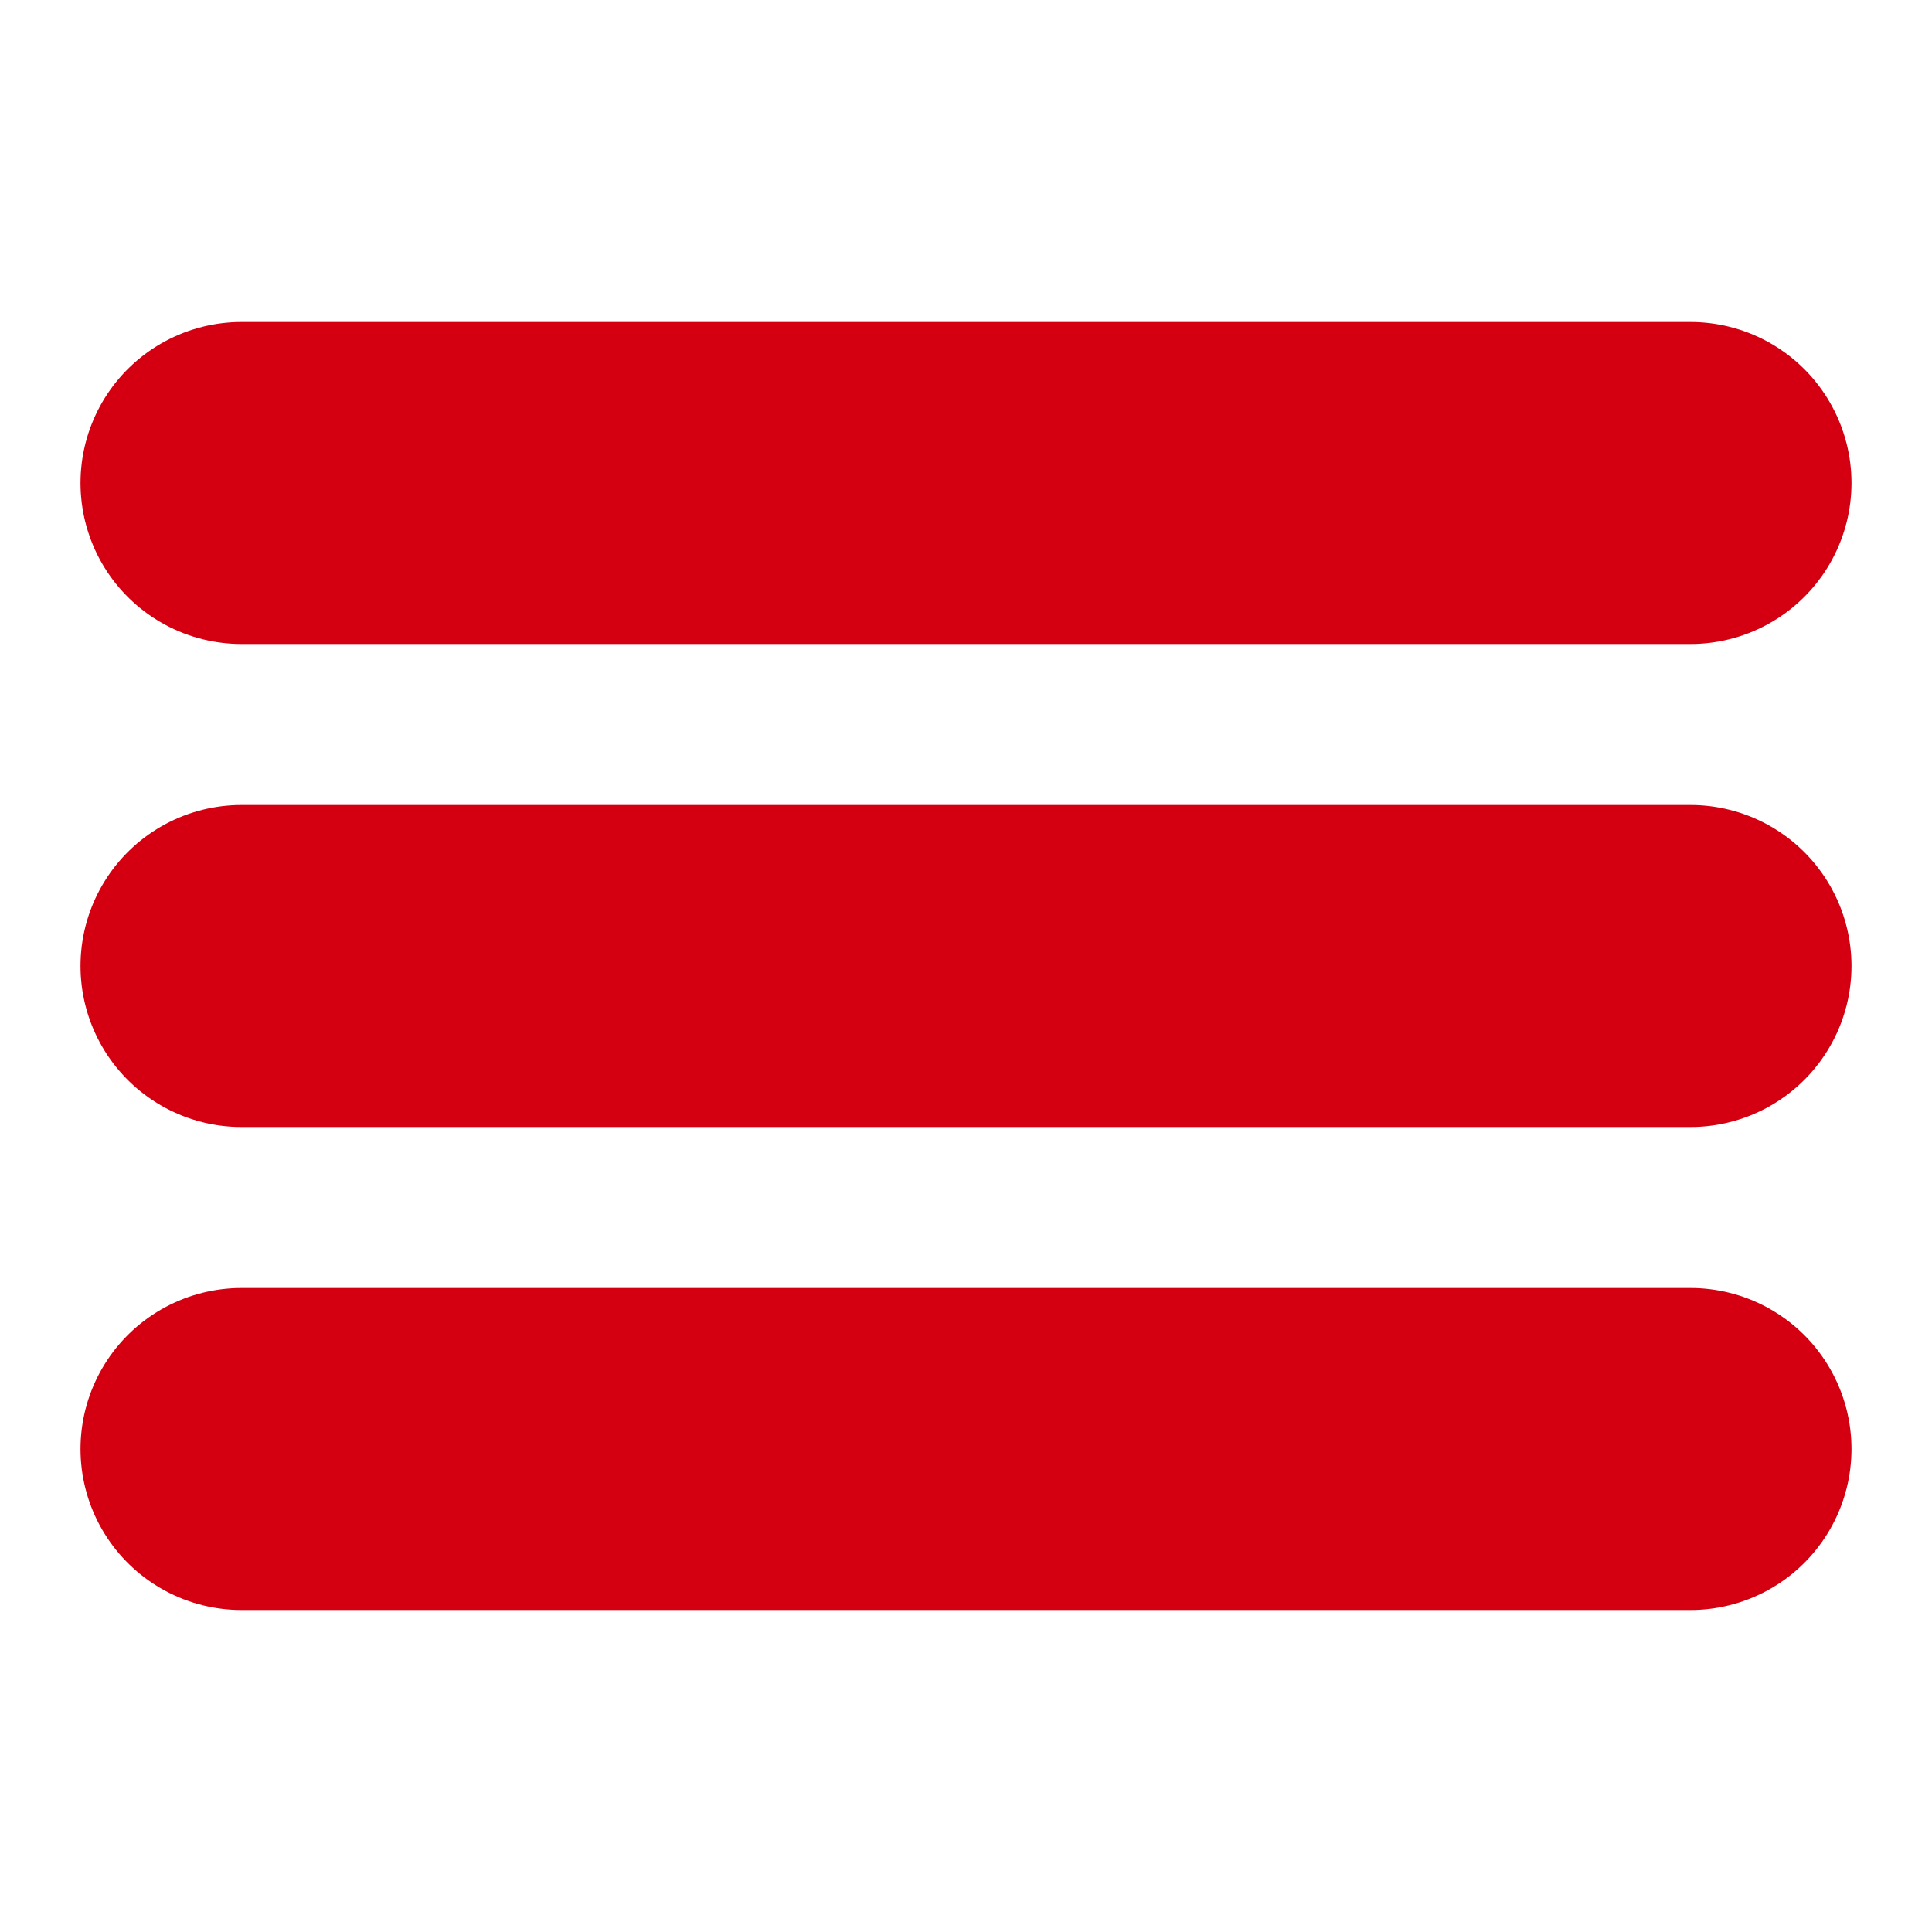
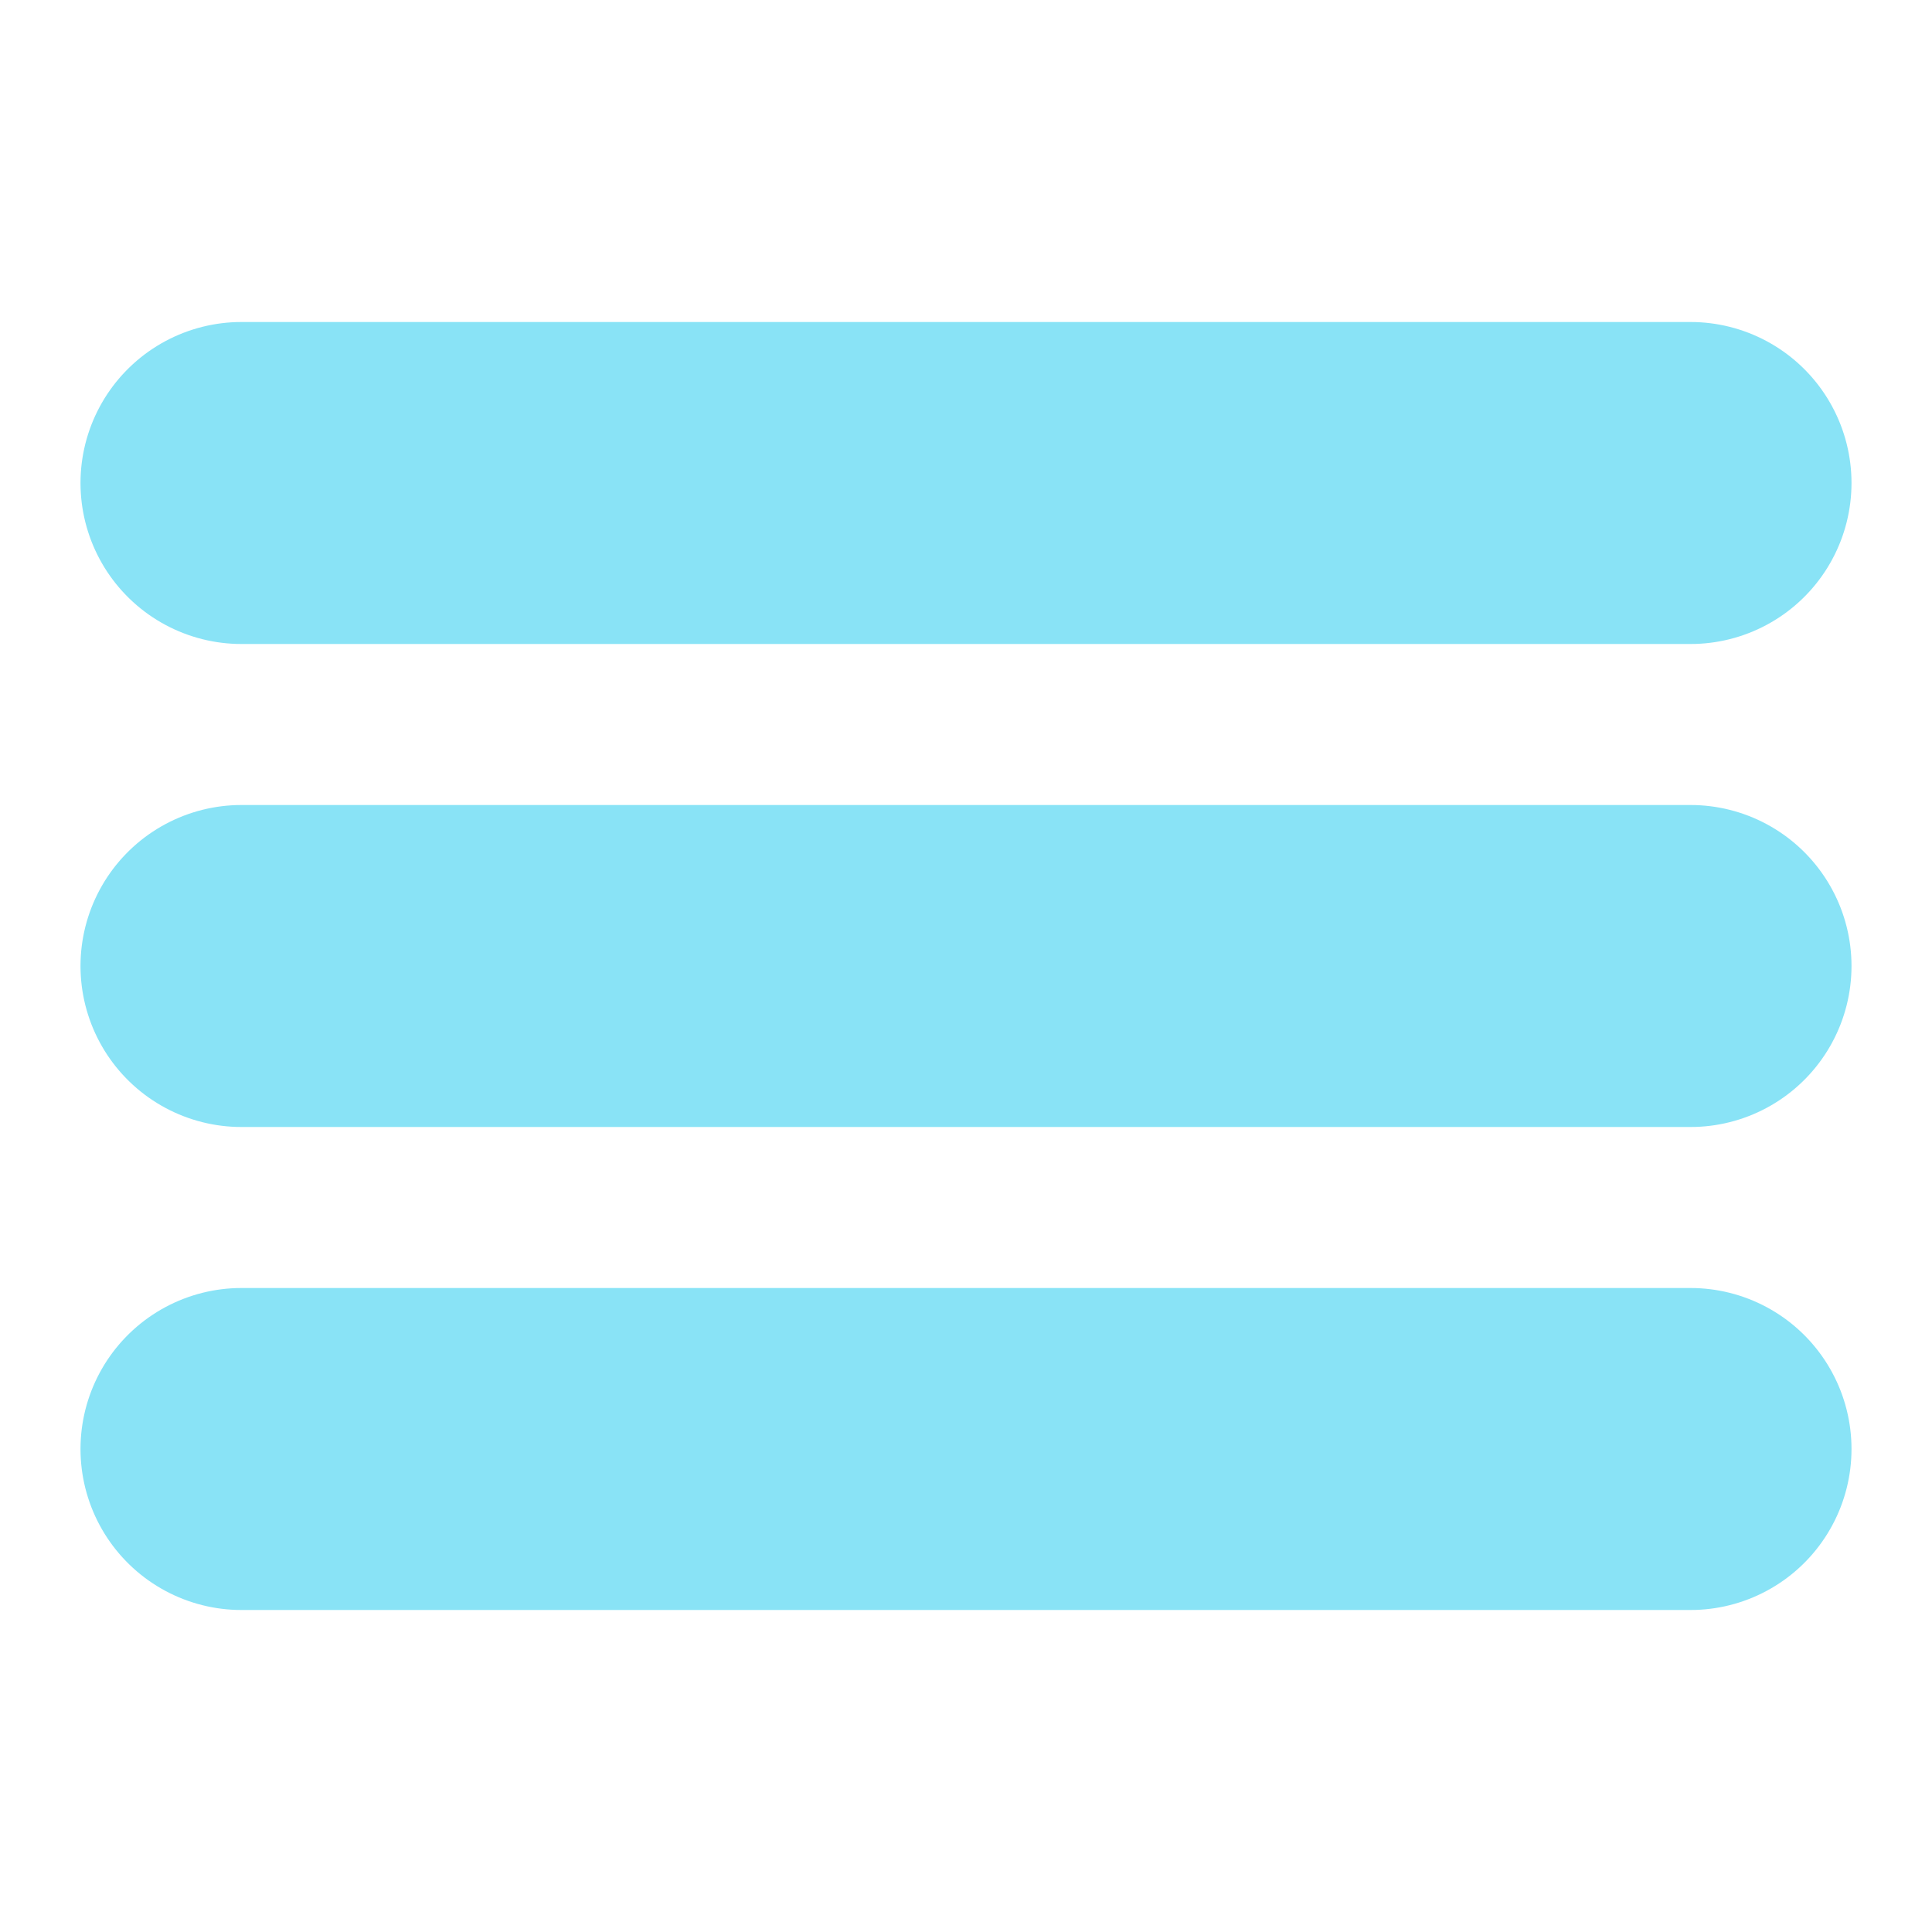
- <svg xmlns="http://www.w3.org/2000/svg" width="100" height="100" viewBox="0 0 24 24" fill="none" stroke="#d40011" stroke-width="4" stroke-linecap="round" stroke-linejoin="round" class="feather feather-menu">
+ <svg xmlns="http://www.w3.org/2000/svg" width="100" height="100" viewBox="0 0 24 24" fill="none" stroke="#89e3f6" stroke-width="4" stroke-linecap="round" stroke-linejoin="round" class="feather feather-menu">
  <line x1="3" y1="12" x2="21" y2="12" />
  <line x1="3" y1="6" x2="21" y2="6" />
  <line x1="3" y1="18" x2="21" y2="18" />
</svg>
